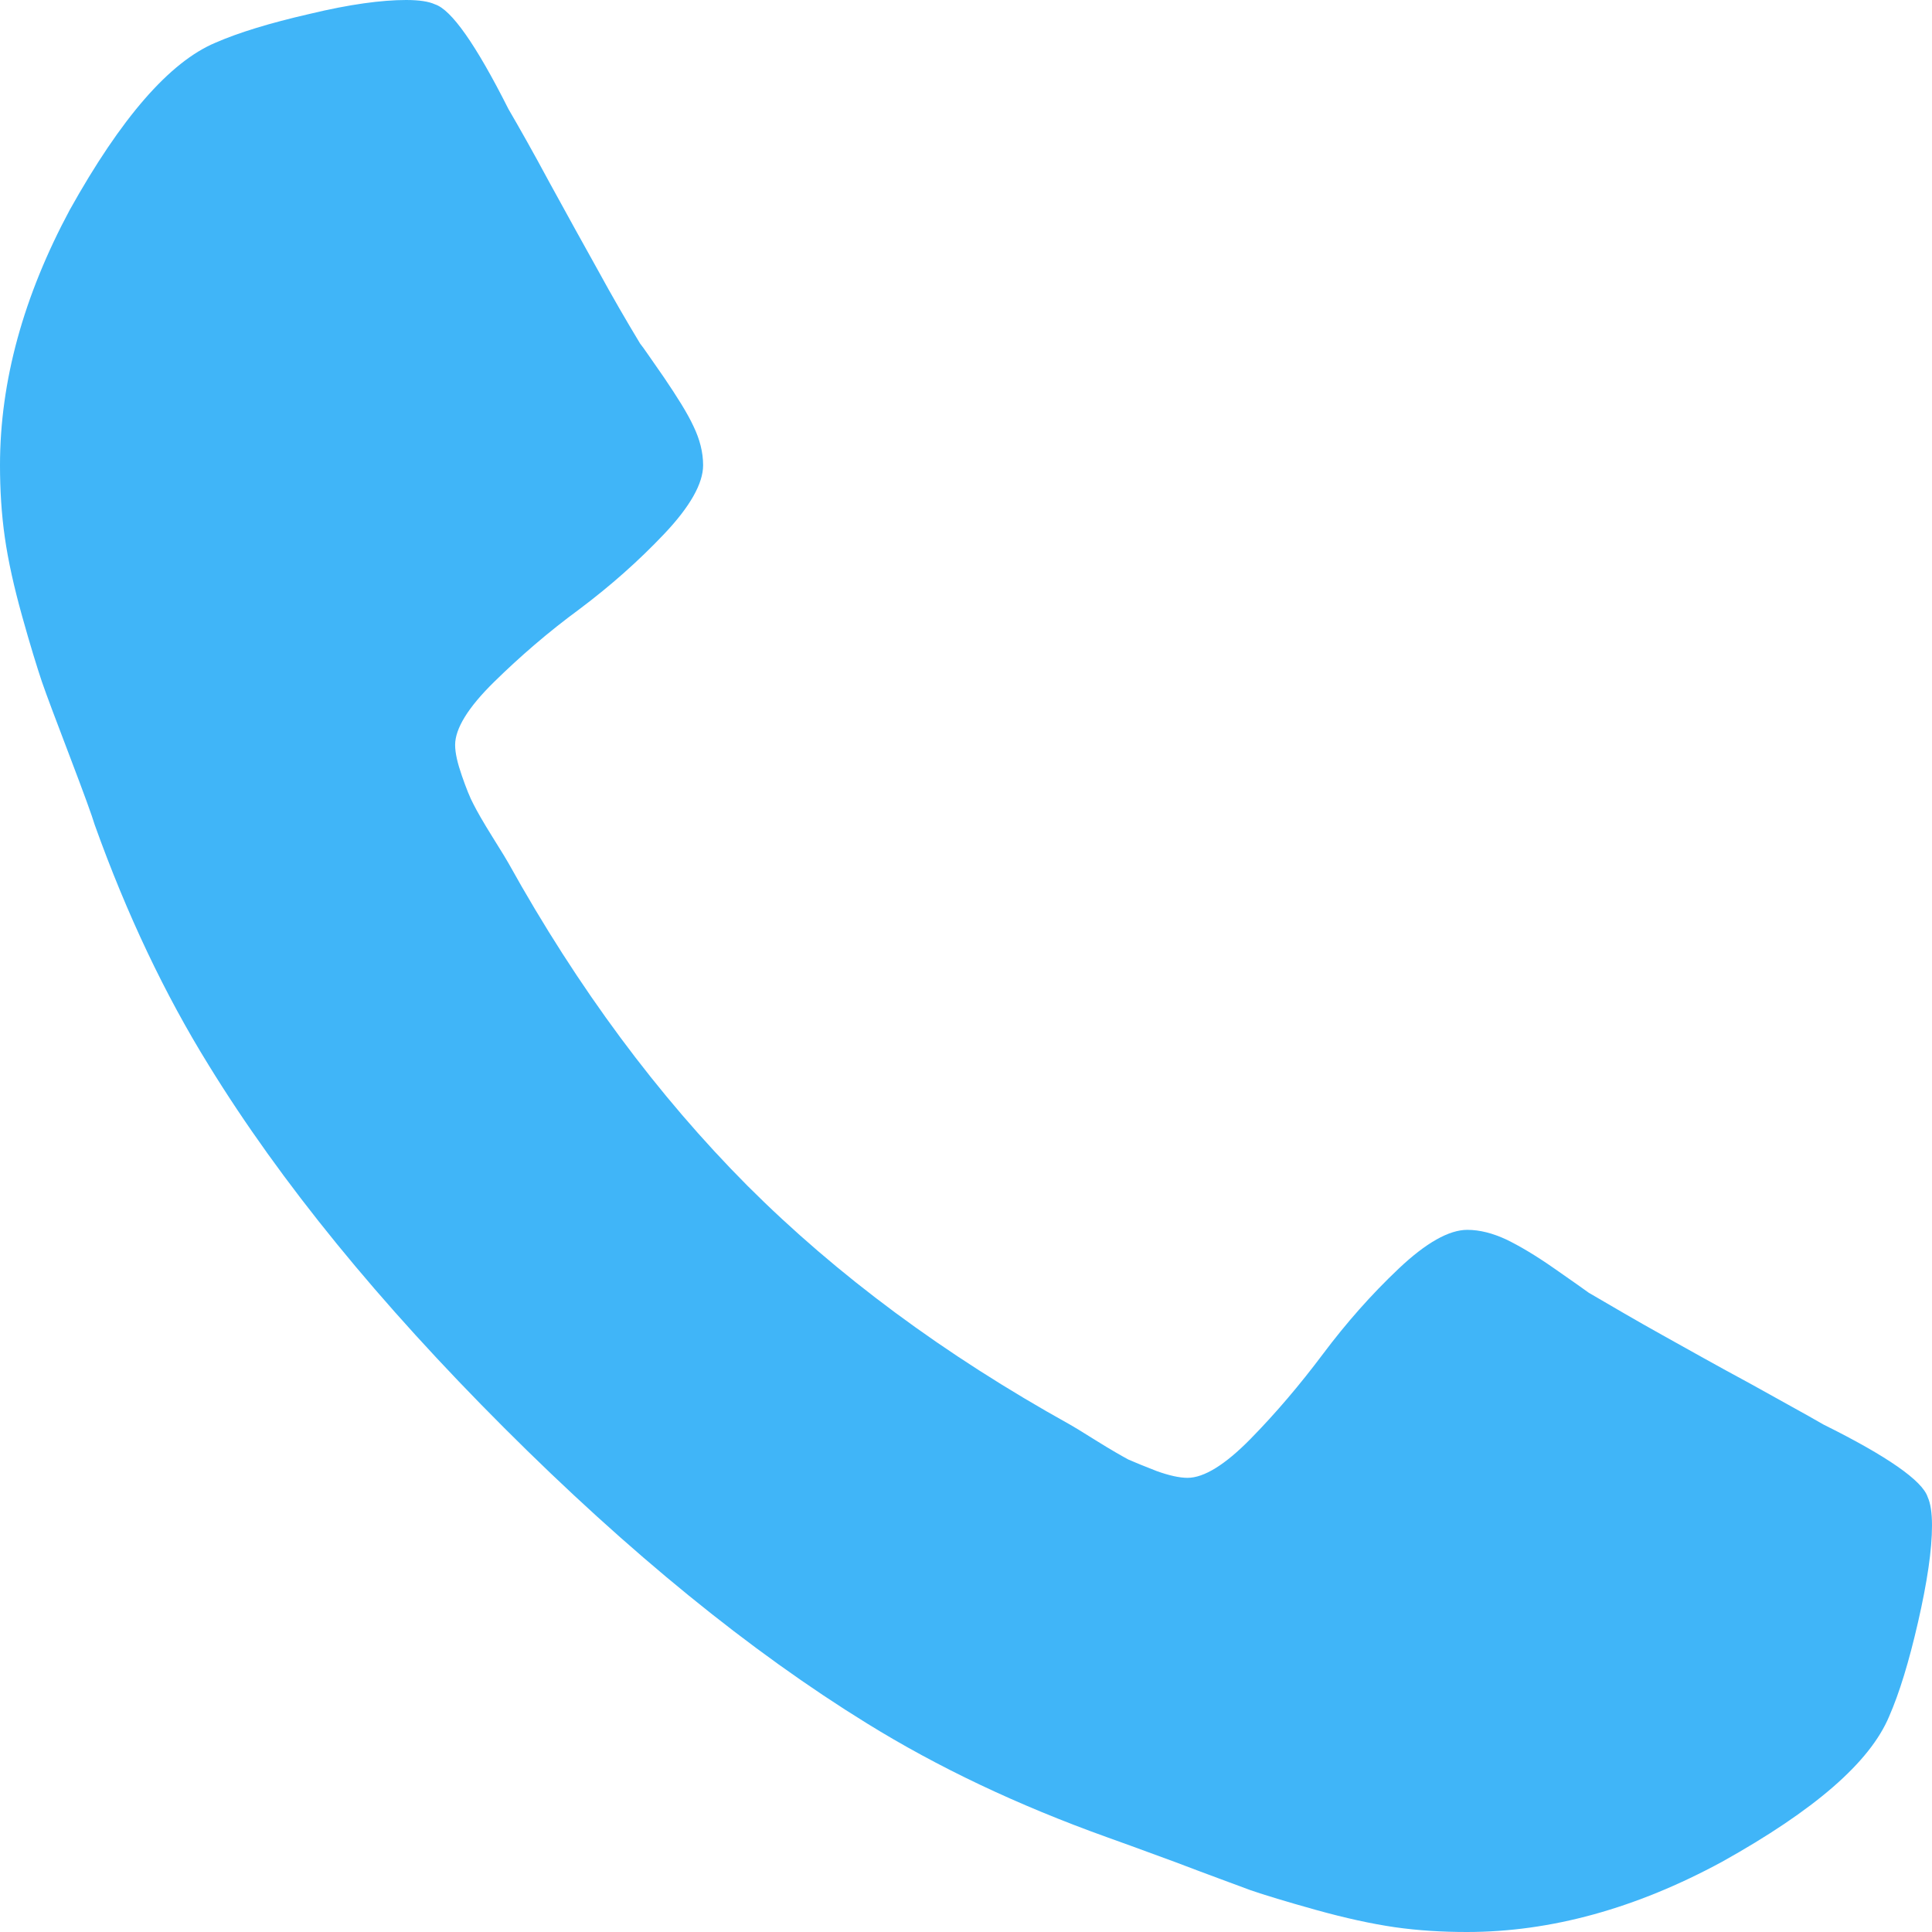
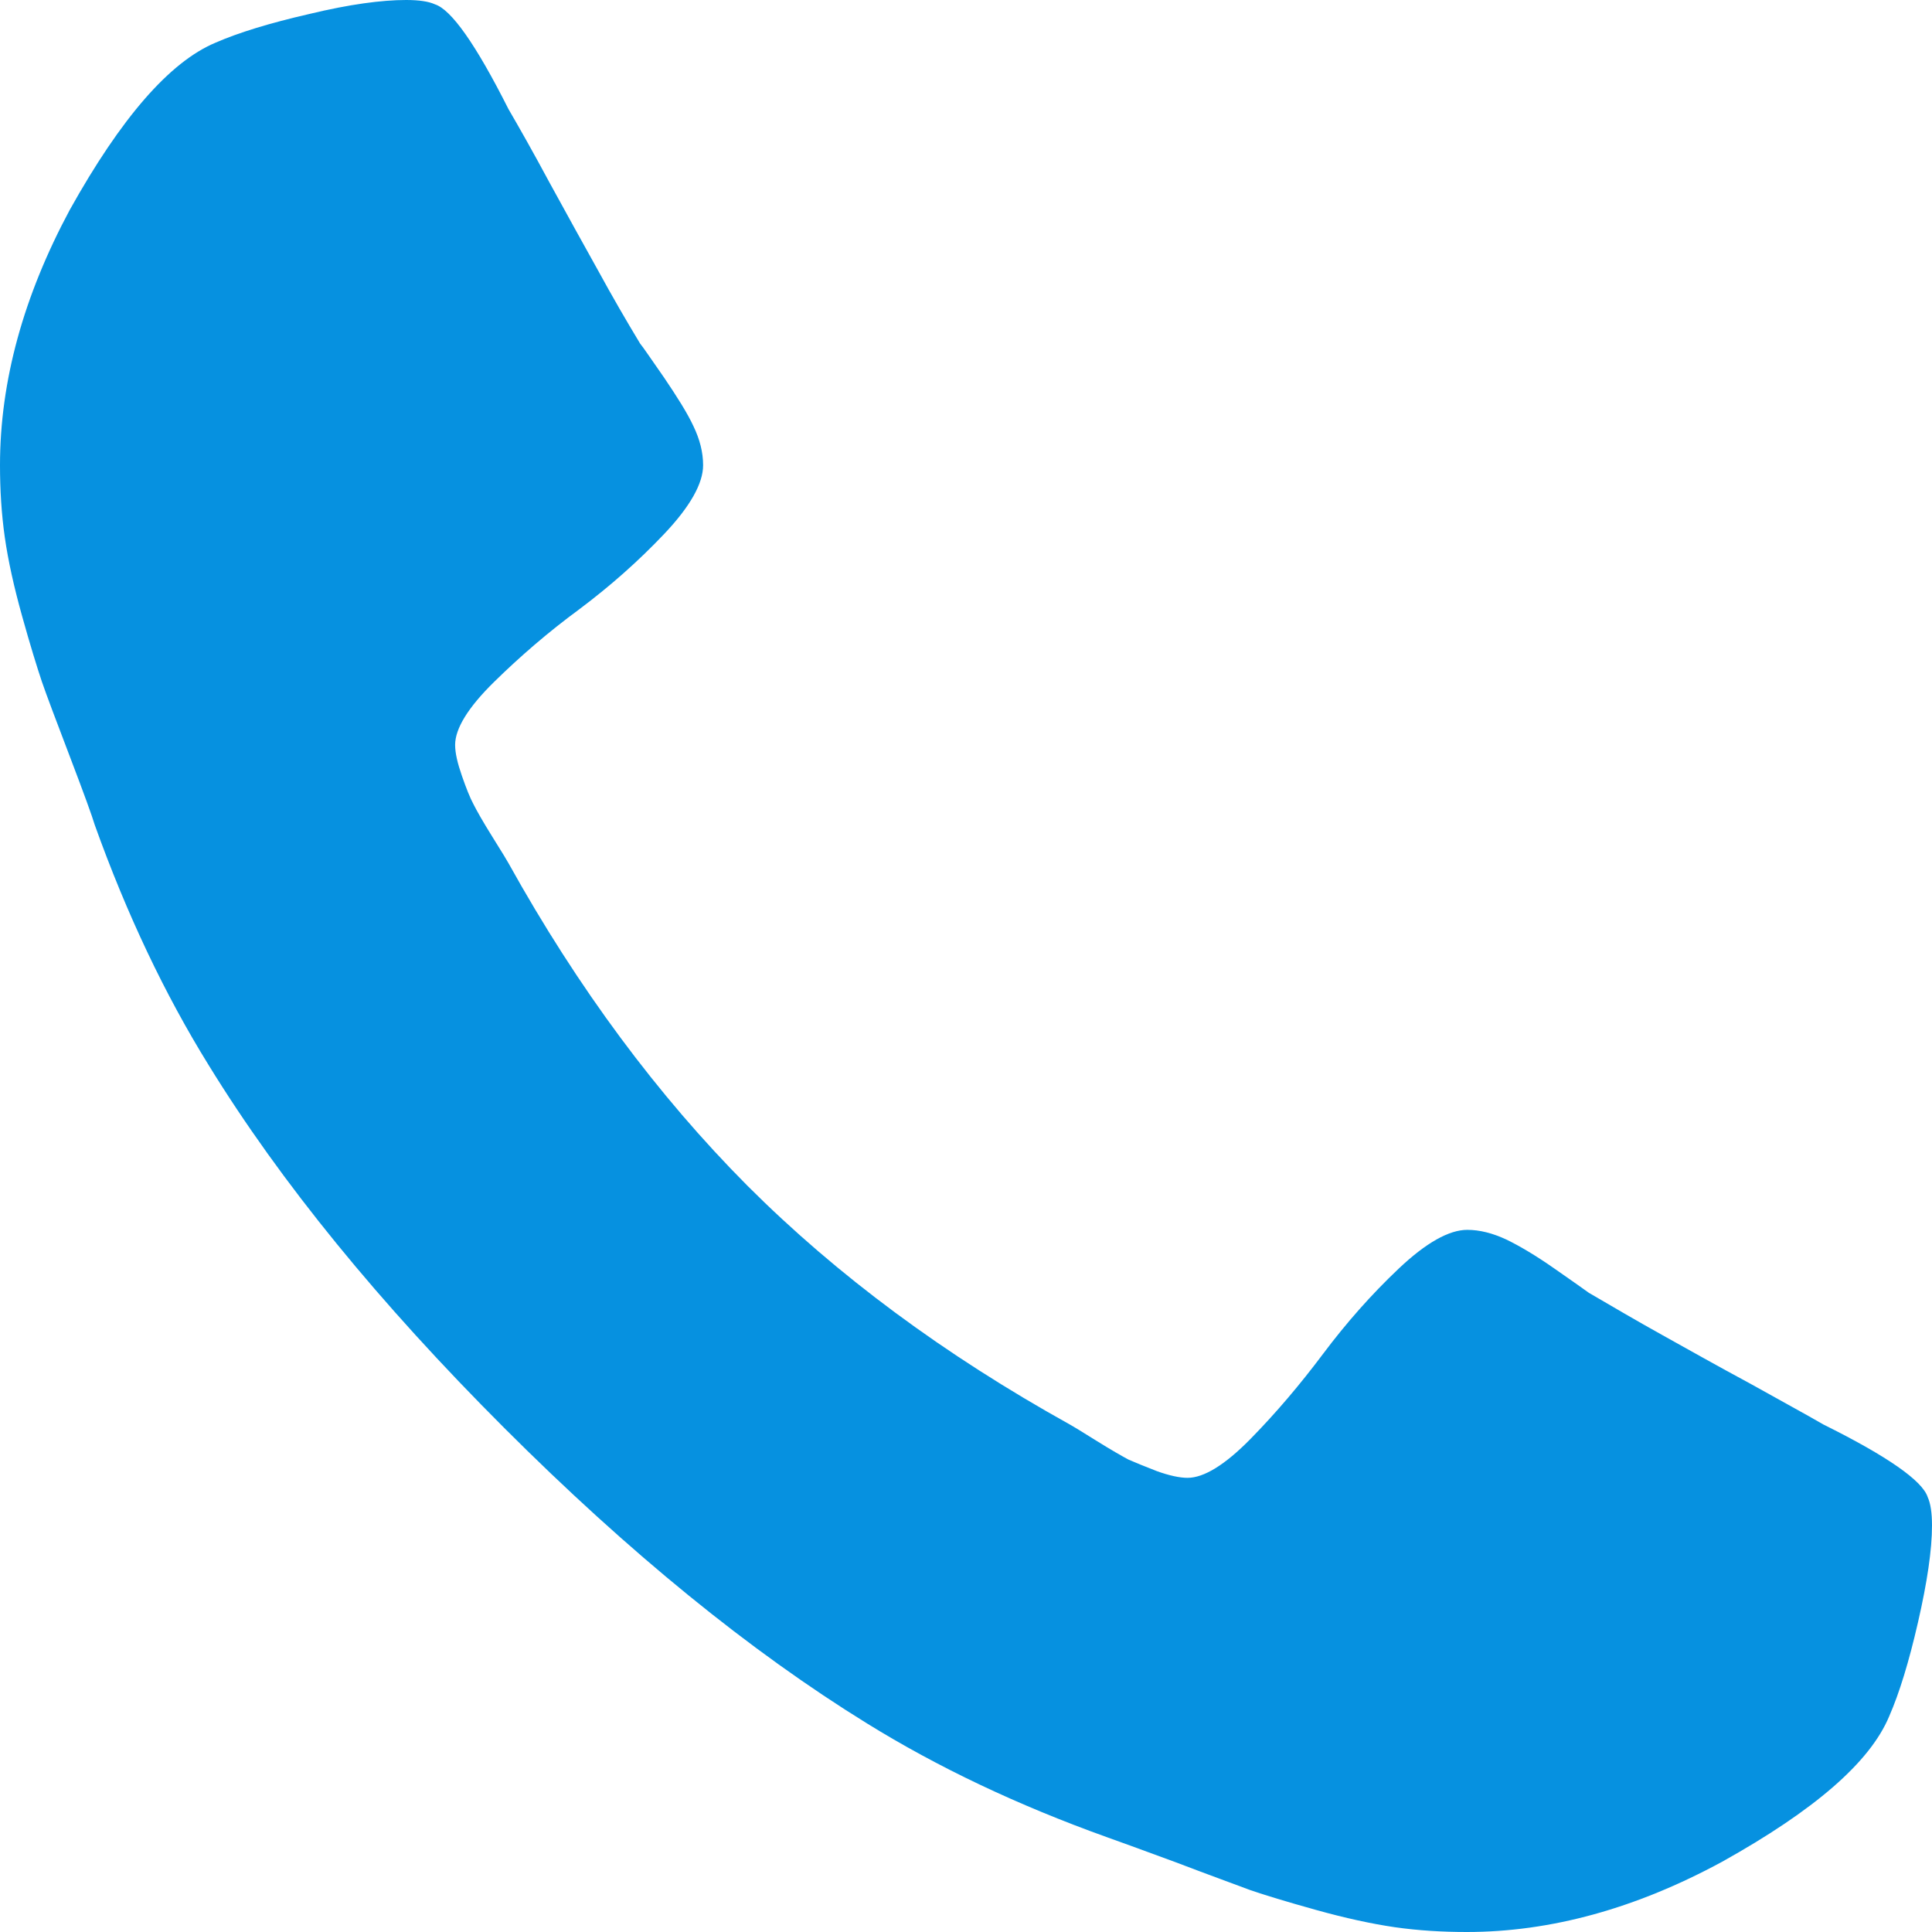
<svg xmlns="http://www.w3.org/2000/svg" version="1.1" id="Capa_1" x="0px" y="0px" viewBox="0 0 402 402" style="enable-background:new 0 0 402 402;" xml:space="preserve">
  <style type="text/css">
- 	.st0{fill:#40B5F8;}
+ 	.st0{fill:#0691e0;}
</style>
  <g>
    <path class="st0" d="M401.1,311.5c-1.1-3.4-8.4-8.5-21.7-15.1c-3.6-2.1-8.8-4.9-15.4-8.6c-6.7-3.6-12.7-7-18.1-10   c-5.4-3-10.5-6-15.3-8.8c-0.8-0.6-3.1-2.2-7.1-5c-4-2.8-7.4-4.8-10.1-6.1c-2.8-1.3-5.5-2-8.1-2c-3.8,0-8.6,2.7-14.3,8.1   c-5.7,5.4-10.9,11.3-15.7,17.7c-4.8,6.4-9.8,12.3-15.1,17.7c-5.3,5.4-9.7,8.1-13.1,8.1c-1.7,0-3.9-0.5-6.4-1.4   c-2.6-1-4.5-1.8-5.9-2.4c-1.3-0.7-3.6-2-6.8-4c-3.2-2-5-3.1-5.4-3.3c-26.1-14.5-48.4-31-67.1-49.7c-18.6-18.7-35.2-41-49.7-67.1   c-0.2-0.4-1.3-2.2-3.3-5.4c-2-3.2-3.3-5.5-4-6.9c-0.7-1.3-1.5-3.3-2.4-5.9s-1.4-4.7-1.4-6.4c0-3.4,2.7-7.8,8.1-13.1   c5.4-5.3,11.3-10.4,17.7-15.1c6.4-4.8,12.3-10,17.7-15.7c5.4-5.7,8.1-10.5,8.1-14.3c0-2.7-0.7-5.4-2-8.1c-1.3-2.8-3.4-6.1-6.1-10.1   c-2.8-4-4.4-6.4-5-7.1c-2.9-4.8-5.8-9.8-8.8-15.3c-3-5.4-6.4-11.5-10-18.1c-3.6-6.7-6.5-11.8-8.6-15.4C99,9.2,93.9,2,90.5,0.9   c-1.3-0.6-3.3-0.9-6-0.9c-5.1,0-11.8,0.9-20.1,2.9c-8.3,1.9-14.8,3.9-19.6,6c-9.5,4-19.6,15.6-30.3,34.8C4.9,61.6,0,79.3,0,96.8   c0,5.1,0.3,10.1,1,15c0.7,4.9,1.9,10.3,3.6,16.4c1.7,6.1,3.1,10.6,4.1,13.6c1,2.9,3,8.2,5.9,15.8c2.9,7.6,4.6,12.3,5.1,14   c6.7,18.7,14.6,35.3,23.7,50c15,24.4,35.5,49.5,61.5,75.5c26,26,51.2,46.5,75.5,61.5c14.7,9.1,31.3,17,50,23.7   c1.7,0.6,6.4,2.3,14,5.1c7.6,2.9,12.9,4.8,15.8,5.9c2.9,1,7.5,2.4,13.6,4.1c6.1,1.7,11.6,2.9,16.4,3.6c4.9,0.7,9.9,1,15,1   c17.5,0,35.2-4.9,53.1-14.6c19.2-10.7,30.8-20.7,34.8-30.3c2.1-4.8,4.1-11.3,6-19.6c1.9-8.3,2.9-15,2.9-20.1   C402,314.8,401.7,312.8,401.1,311.5z" />
  </g>
</svg>
